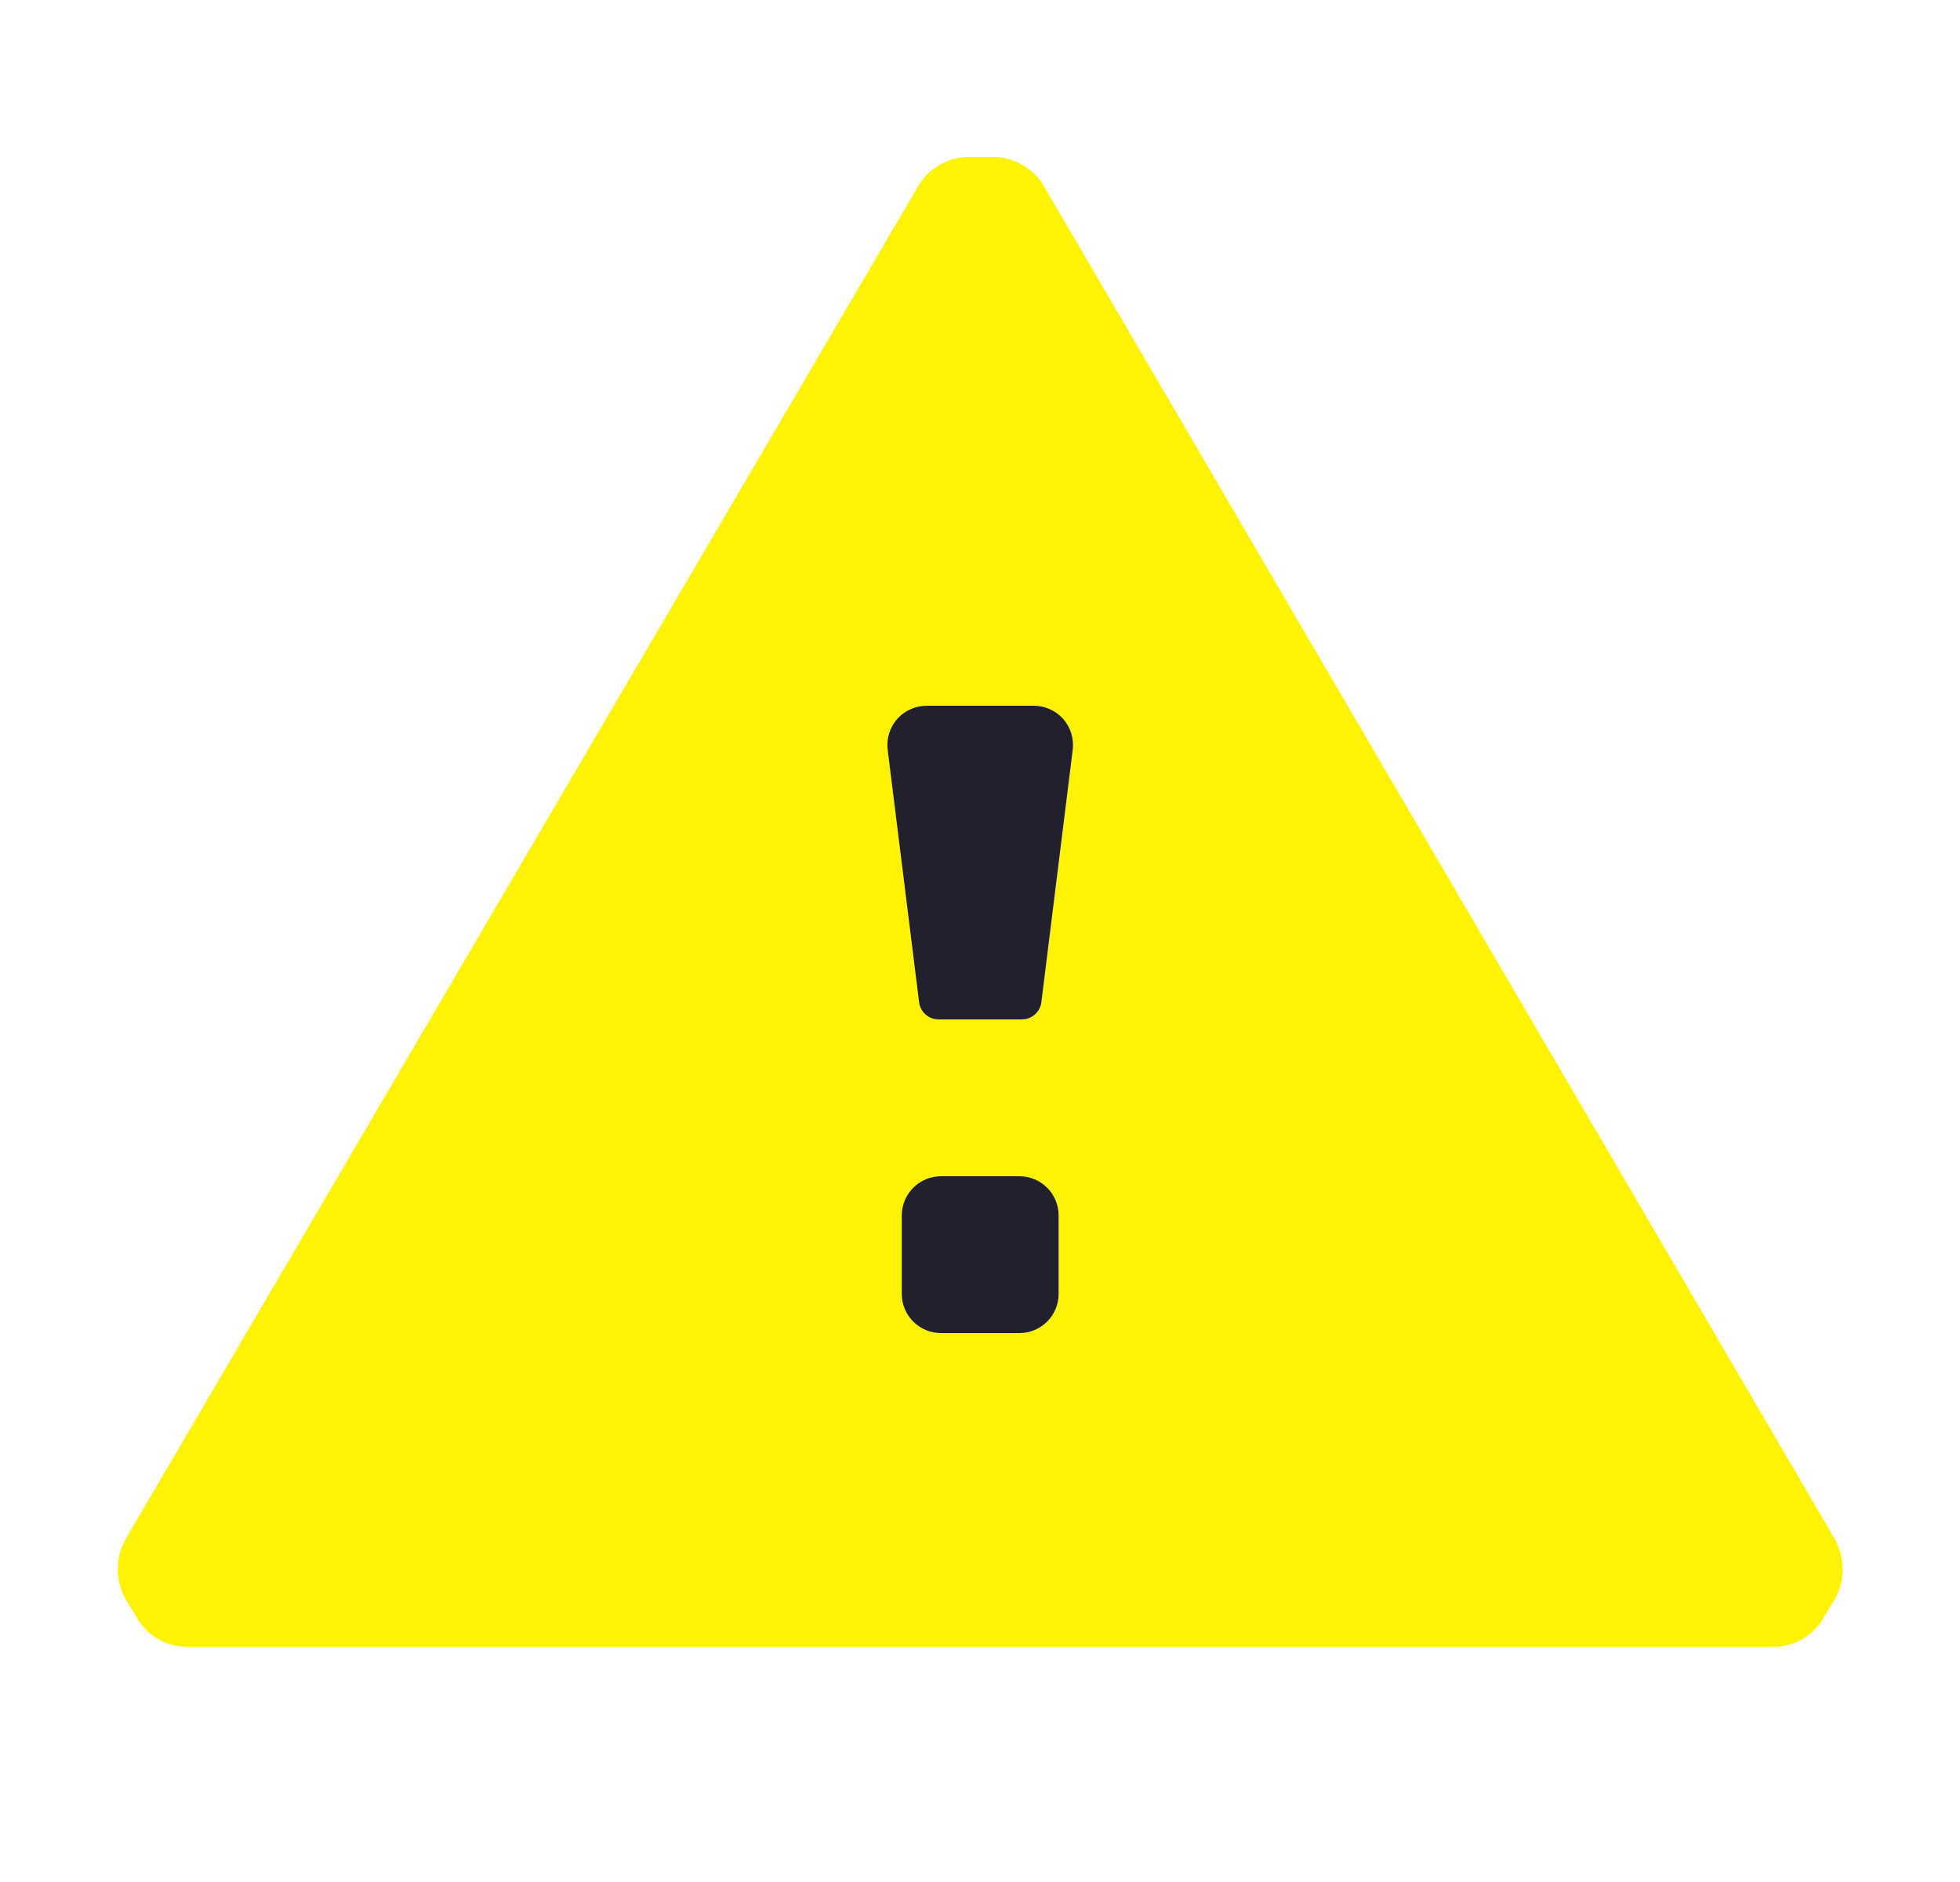
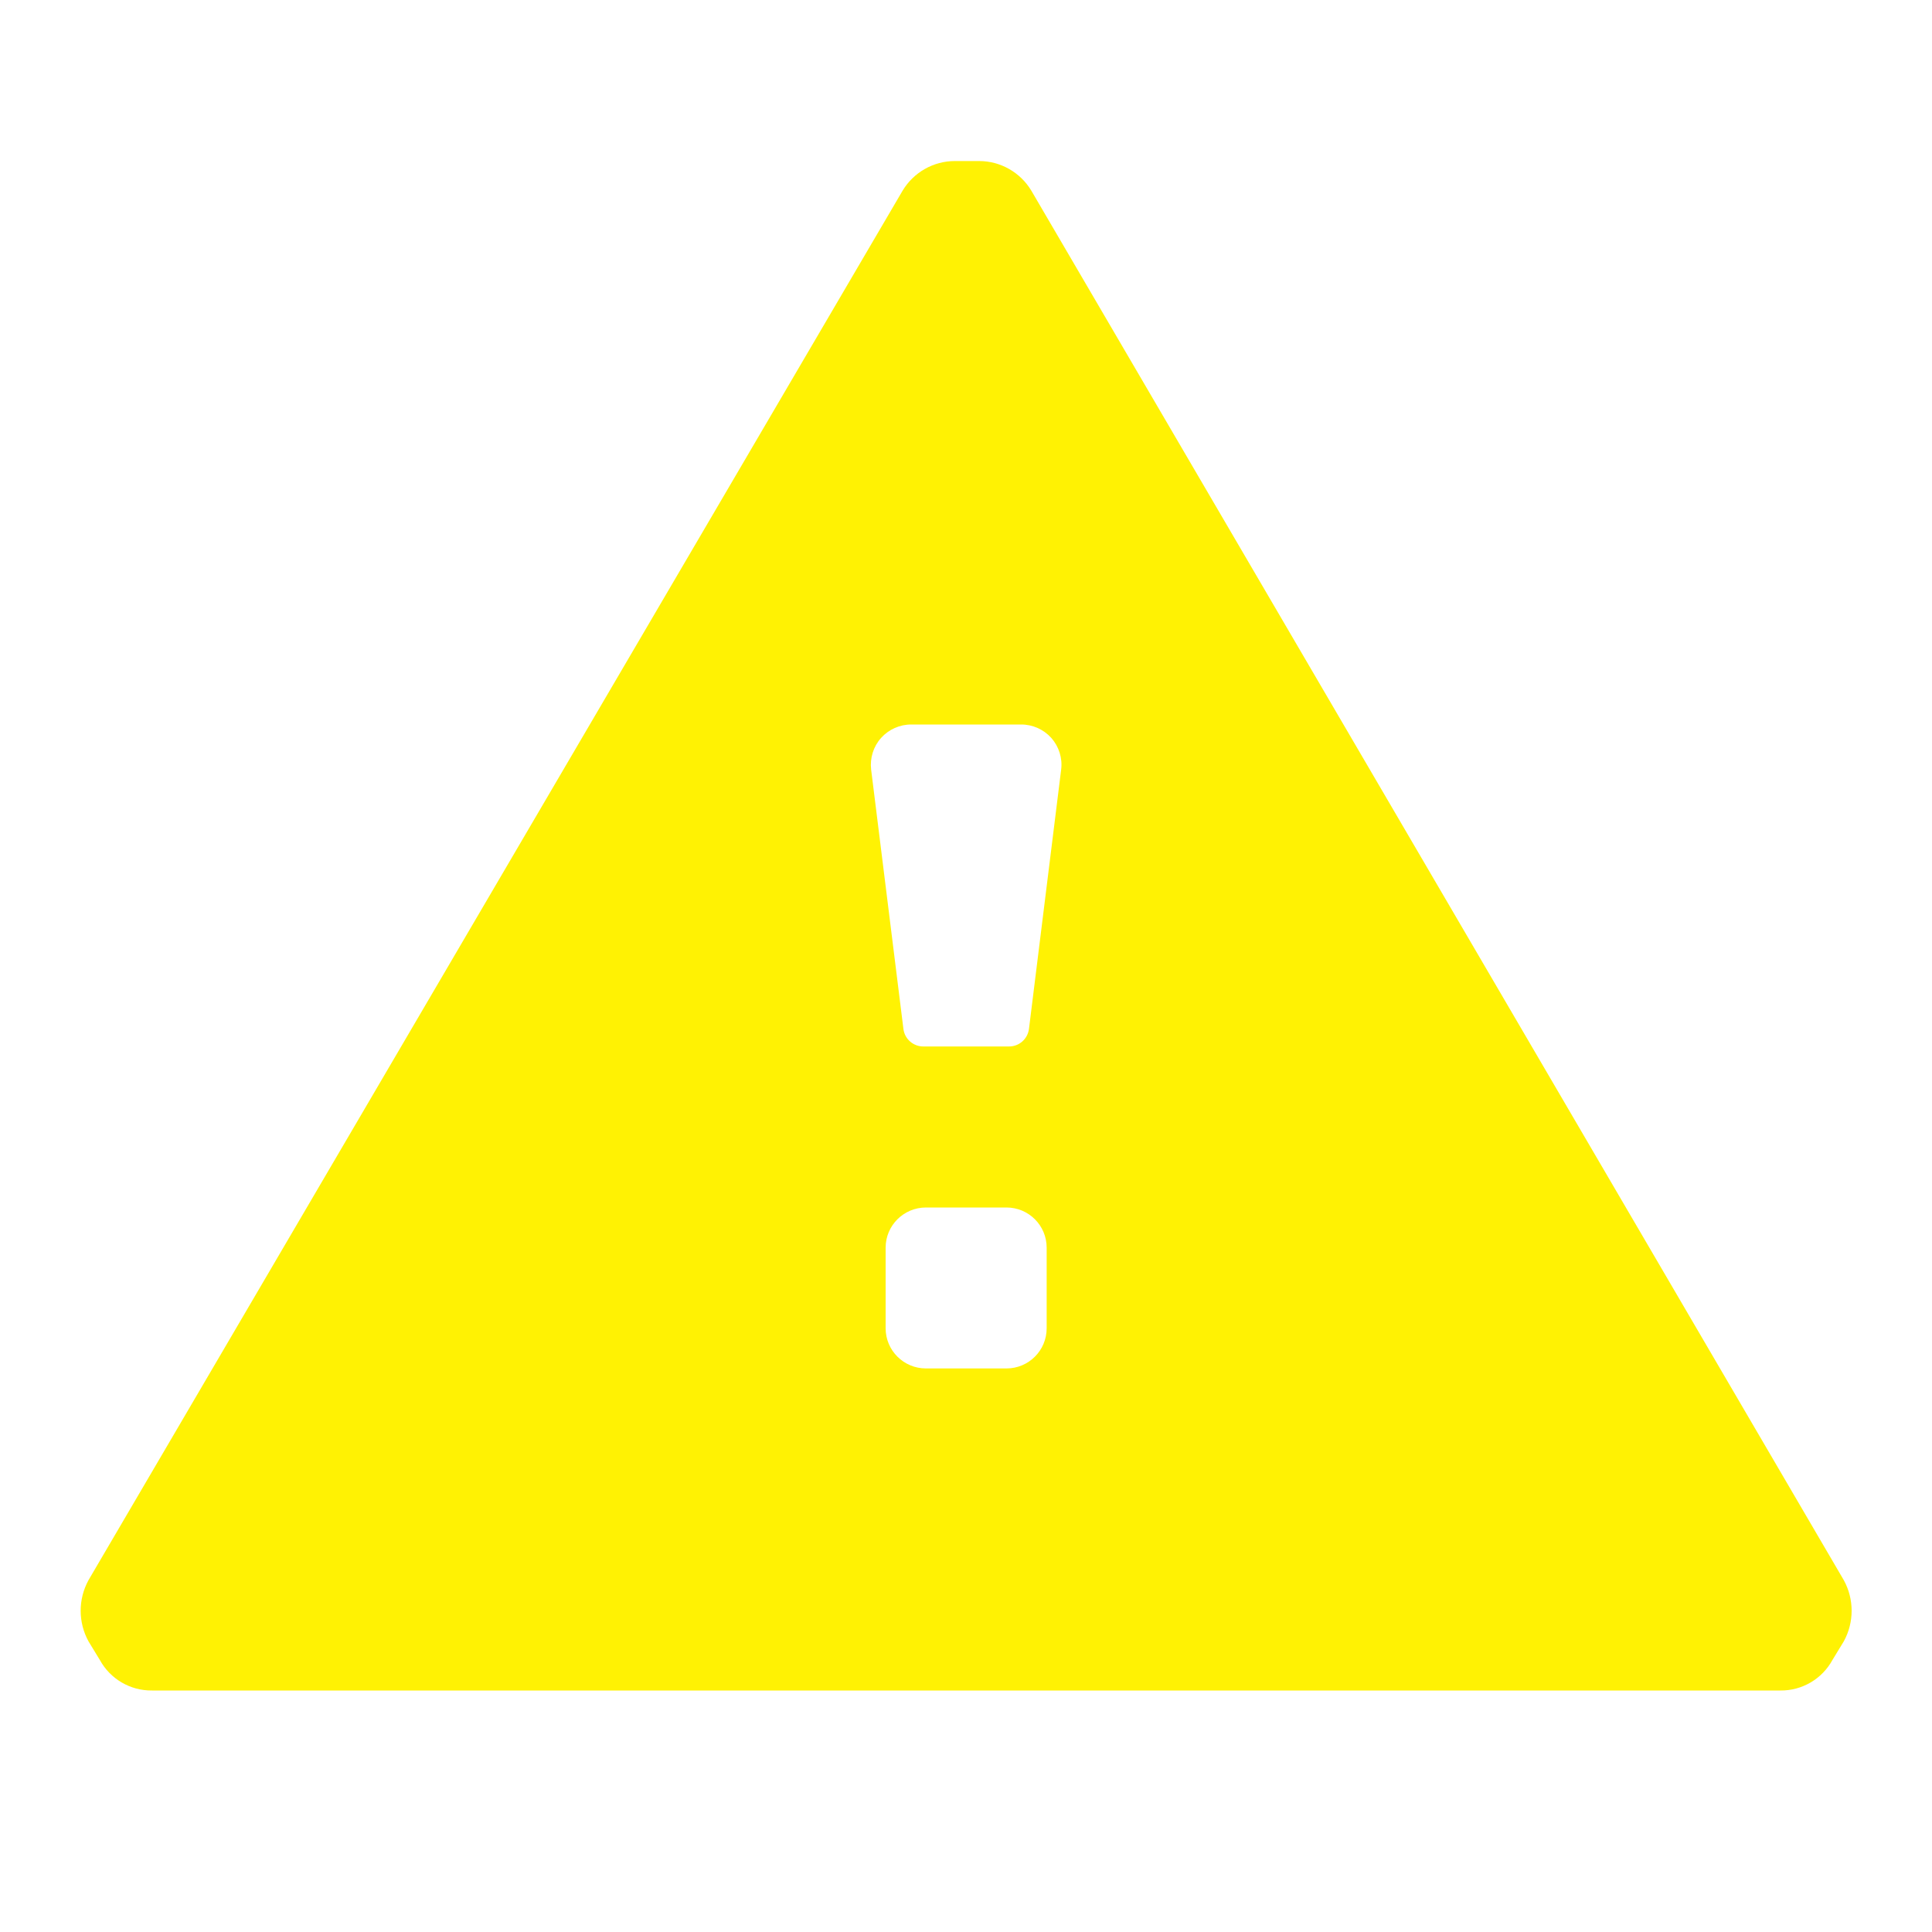
- <svg xmlns="http://www.w3.org/2000/svg" width="25" height="24" viewBox="0 0 25 24" fill="none">
-   <path fill-rule="evenodd" clip-rule="evenodd" d="M23.405 19.63L13.313 2.37C13.176 2.141 12.929 2.001 12.663 2H12.363C12.096 2.001 11.849 2.141 11.713 2.37L1.6 19.63C1.47 19.867 1.47 20.153 1.6 20.39L1.74 20.62C1.87 20.857 2.12 21.003 2.39 21H22.615C22.886 21.003 23.136 20.857 23.265 20.62L23.405 20.39C23.535 20.153 23.535 19.867 23.405 19.63ZM13.503 16.5C13.503 16.776 13.279 17 13.003 17H12.003C11.726 17 11.502 16.776 11.502 16.5V15.5C11.502 15.224 11.726 15 12.003 15H13.003C13.279 15 13.503 15.224 13.503 15.5V16.5ZM13.033 13C13.16 13.001 13.268 12.906 13.283 12.78L13.683 9.56C13.7 9.417 13.655 9.274 13.559 9.167C13.464 9.06 13.327 8.999 13.183 9H11.822C11.679 8.999 11.542 9.06 11.446 9.167C11.35 9.274 11.305 9.417 11.322 9.56L11.723 12.78C11.738 12.906 11.845 13.001 11.973 13H13.033Z" fill="#FFF203" />
-   <path d="M13.003 15C13.279 15 13.503 15.224 13.503 15.5V16.5C13.503 16.776 13.279 17 13.003 17H12.002C11.726 17 11.502 16.776 11.502 16.5V15.5C11.502 15.224 11.726 15 12.002 15H13.003ZM13.183 9C13.326 8.999 13.464 9.06 13.56 9.167C13.655 9.274 13.7 9.417 13.683 9.56L13.283 12.78C13.268 12.906 13.159 13.001 13.032 13H11.973C11.846 13.001 11.738 12.906 11.723 12.78L11.322 9.56C11.305 9.417 11.35 9.274 11.445 9.167C11.541 9.06 11.679 8.999 11.822 9H13.183Z" fill="#21202D" />
+ <svg xmlns="http://www.w3.org/2000/svg" width="20" height="20" viewBox="0 0 20 20" fill="none">
+   <path fill-rule="evenodd" clip-rule="evenodd" d="M19.087 16.358L10.677 1.975C10.563 1.784 10.357 1.667 10.135 1.667H9.885C9.663 1.667 9.457 1.784 9.343 1.975L0.916 16.358C0.808 16.555 0.808 16.794 0.916 16.991L1.033 17.183C1.141 17.381 1.349 17.503 1.575 17.5H18.429C18.654 17.503 18.862 17.381 18.97 17.183L19.087 16.991C19.195 16.794 19.195 16.555 19.087 16.358ZM10.835 13.75C10.835 13.98 10.649 14.166 10.419 14.166H9.585C9.355 14.166 9.168 13.98 9.168 13.75V12.916C9.168 12.686 9.355 12.5 9.585 12.5H10.419C10.649 12.5 10.835 12.686 10.835 12.916V13.75ZM10.444 10.833C10.55 10.834 10.639 10.755 10.652 10.65L10.985 7.967C11 7.848 10.962 7.728 10.883 7.639C10.803 7.55 10.688 7.499 10.569 7.5H9.435C9.315 7.499 9.201 7.55 9.121 7.639C9.041 7.728 9.004 7.848 9.018 7.967L9.352 10.65C9.364 10.755 9.454 10.834 9.56 10.833H10.444Z" fill="#FFF203" />
</svg>
